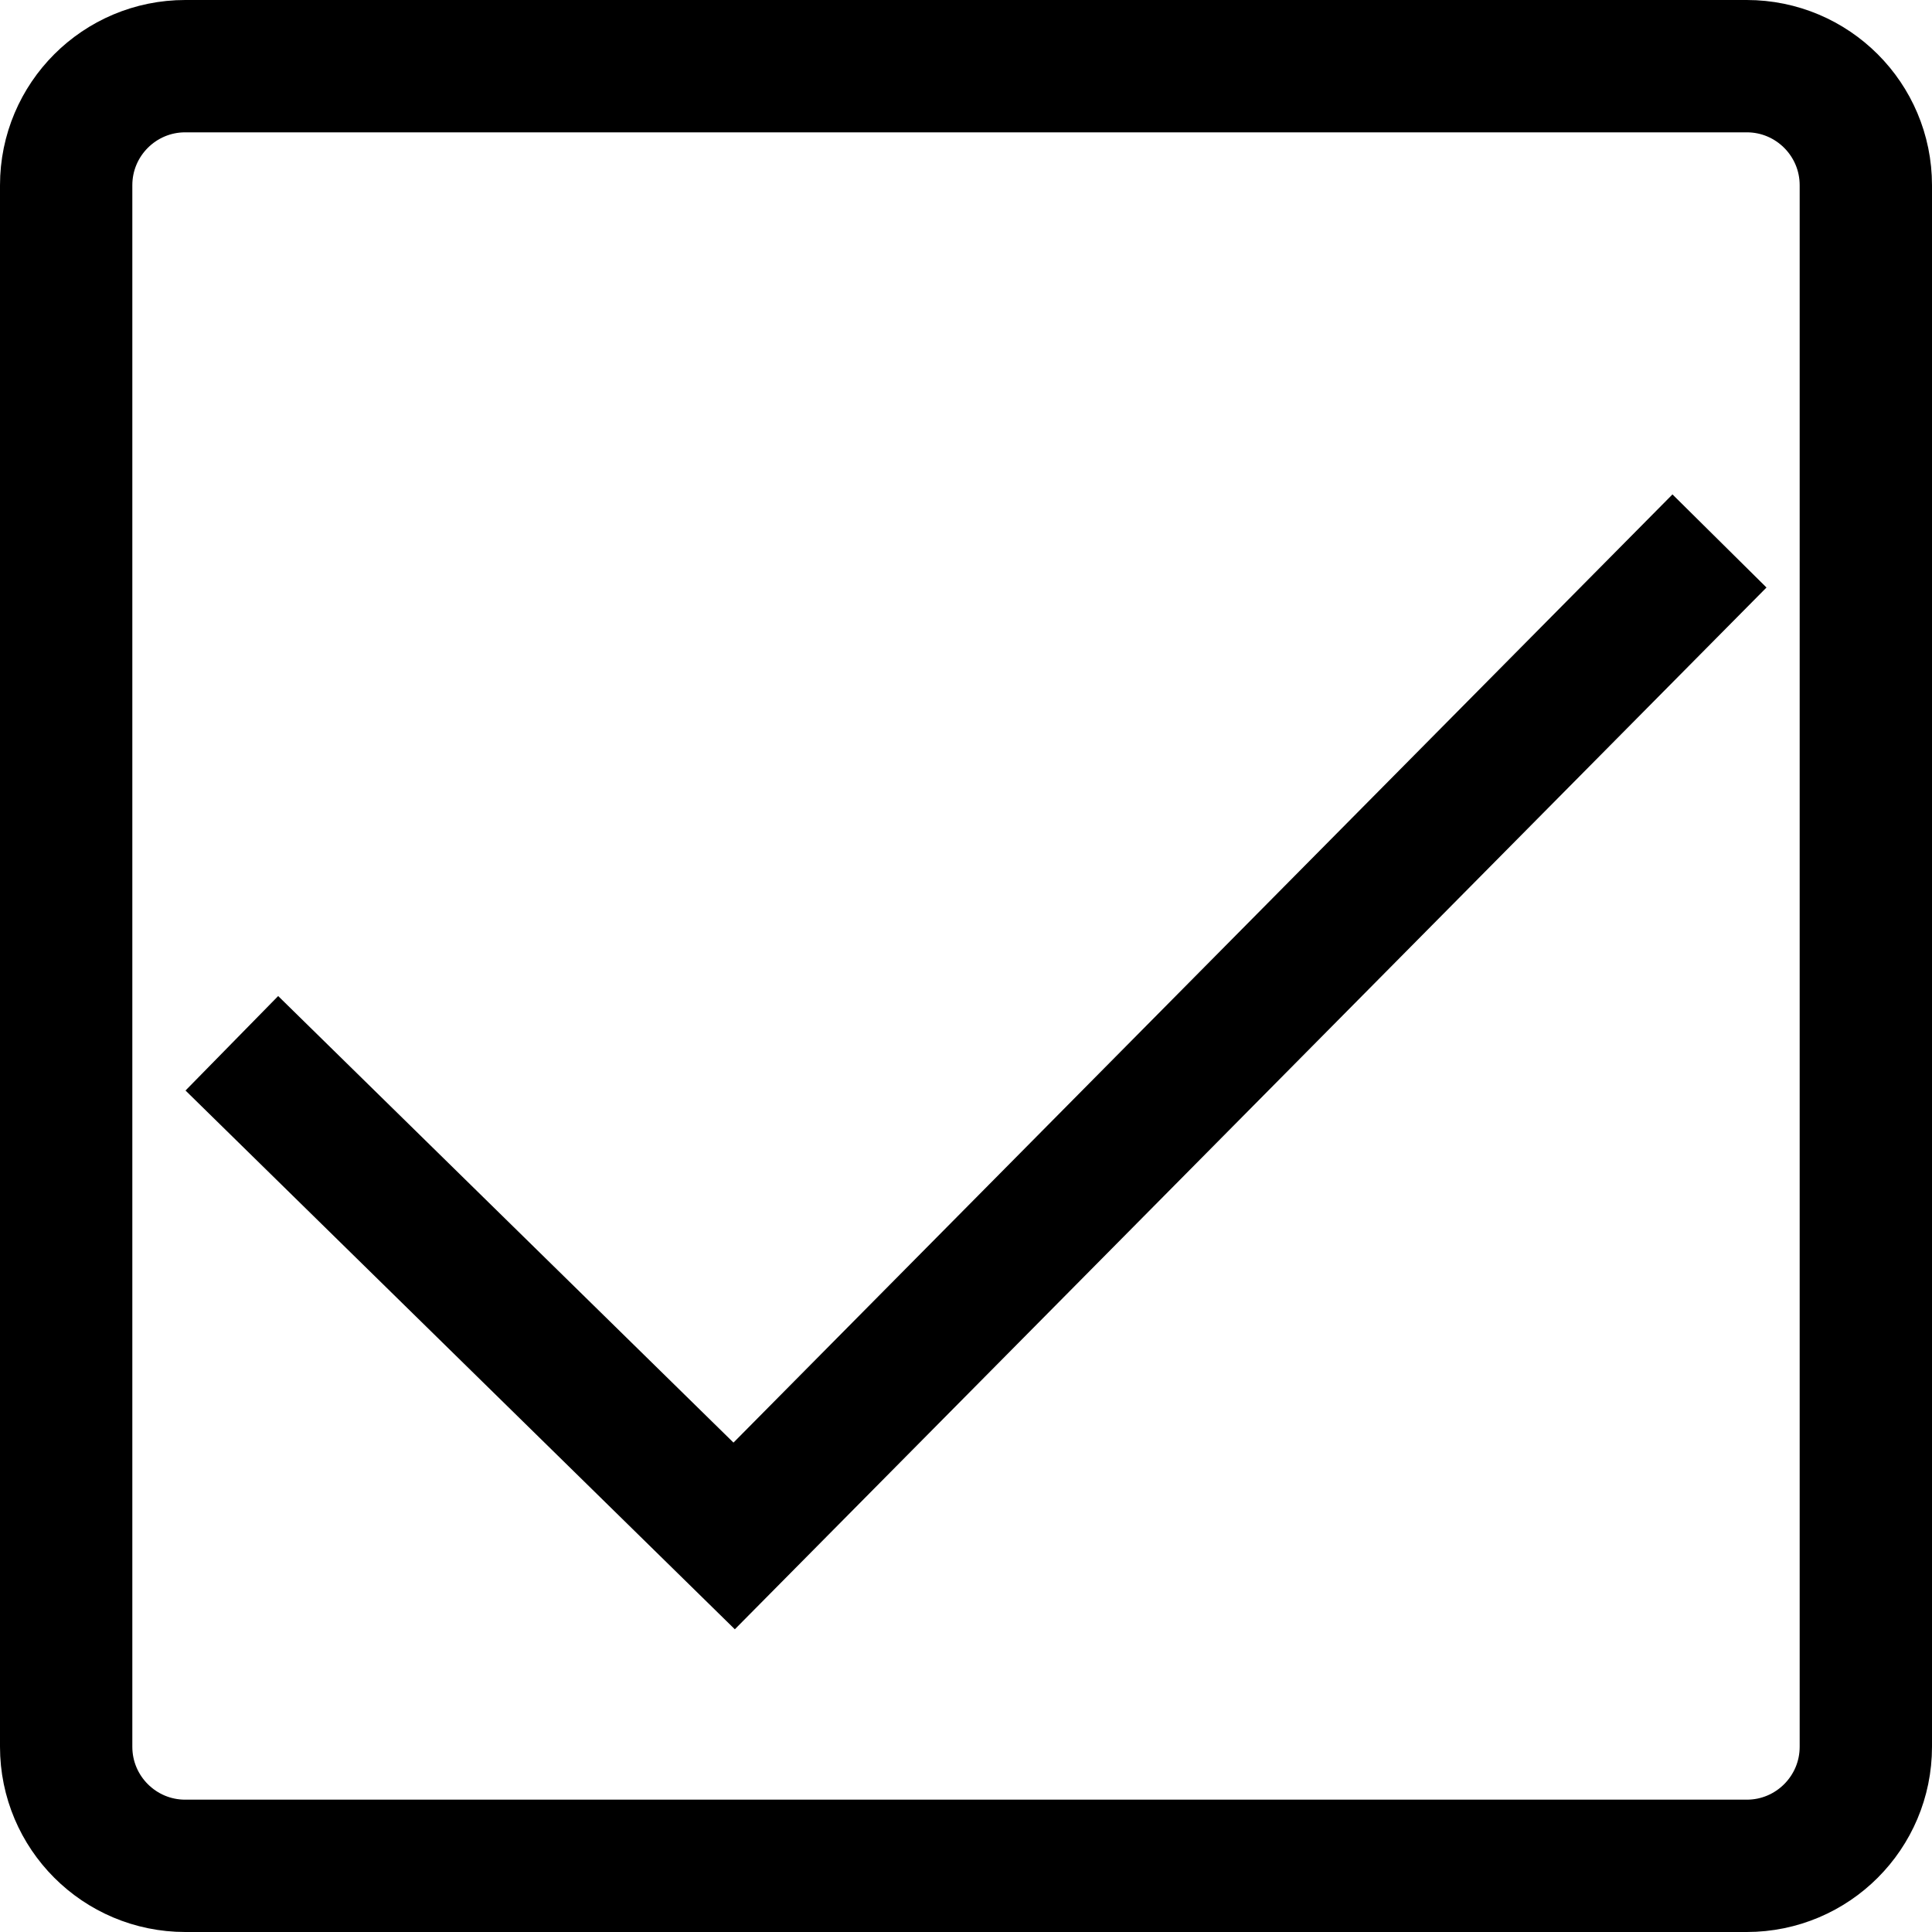
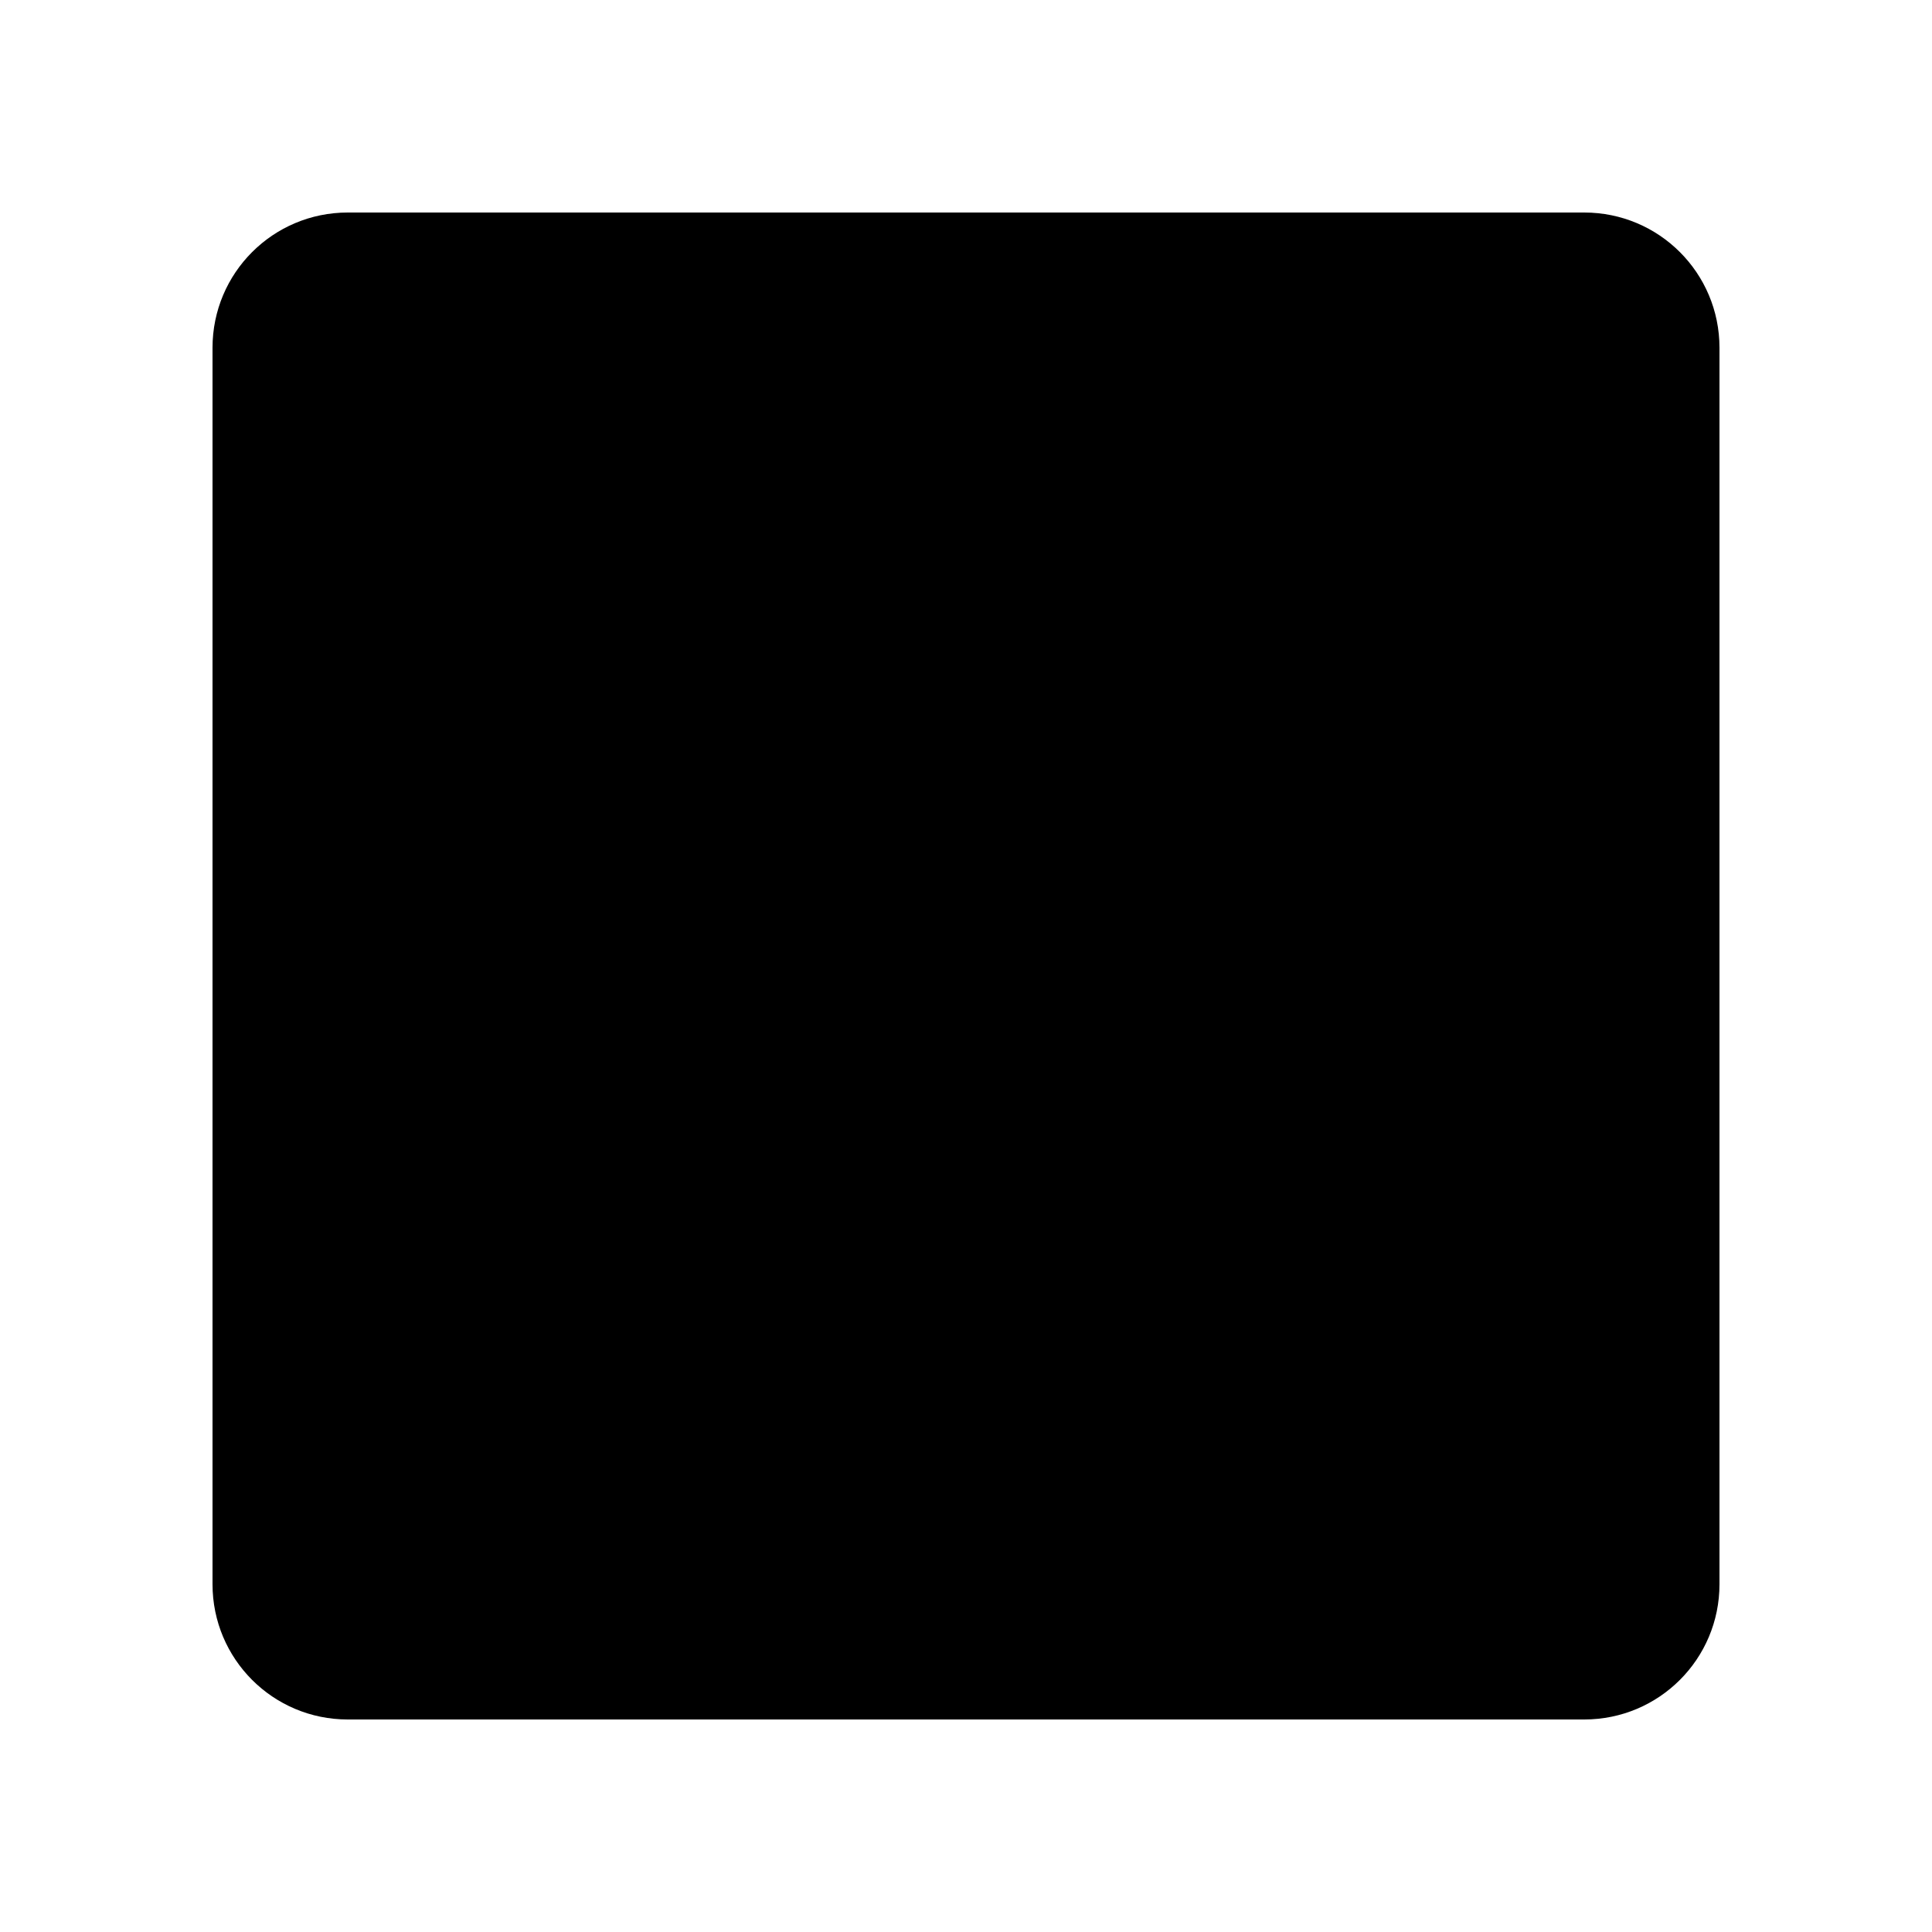
- <svg xmlns="http://www.w3.org/2000/svg" viewBox="0 0 73 73" fill="none">
-   <rect x="2.5" y="2.5" width="68" height="68" rx="4.5" stroke="black" stroke-width="5" />
-   <path d="M8.76 39.42L27.74 58.035L64.97 20.44" stroke="black" stroke-width="5" />
+ <svg viewBox="0 0 100 100">
+   <path class="box" d="M82,89H18c-3.87,0-7-3.13-7-7V18c0-3.87,3.13-7,7-7h64c3.87,0,7,3.13,7,7v64C89,85.87,85.87,89,82,89z" />
+   <polyline class="check" points="25.5,53.5 39.5,67.5 72.5,34.5 " />
</svg>
